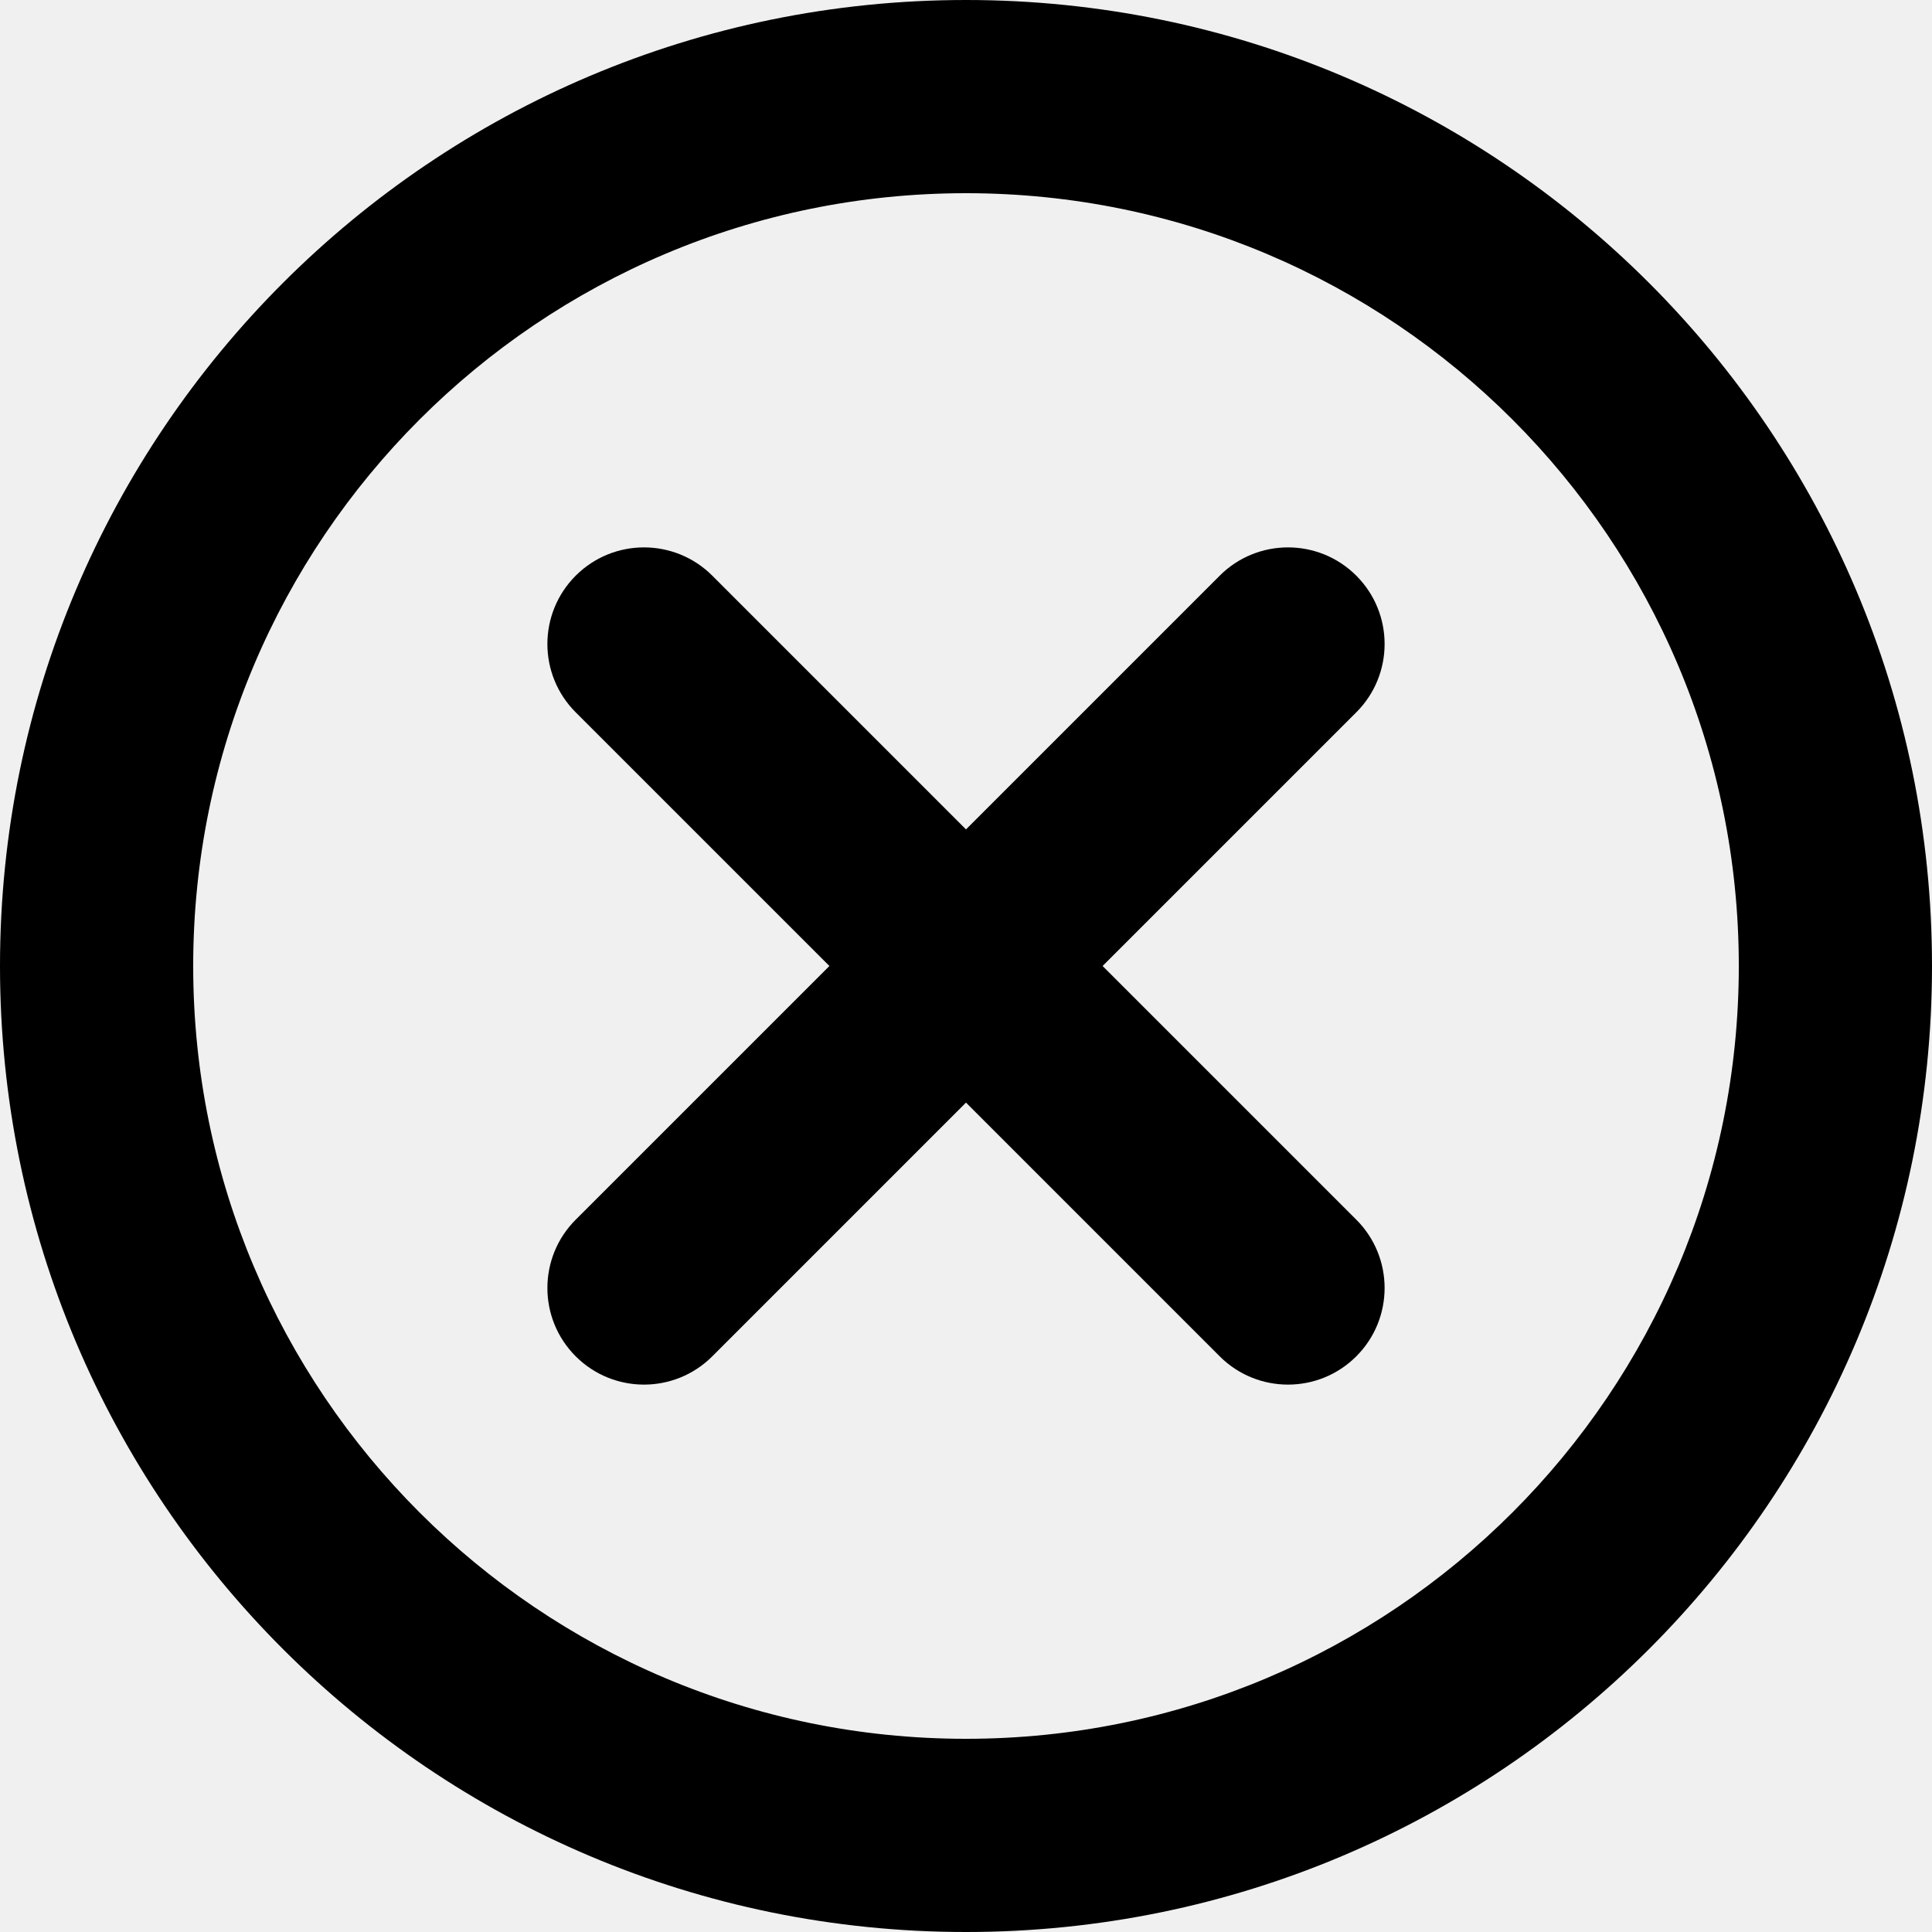
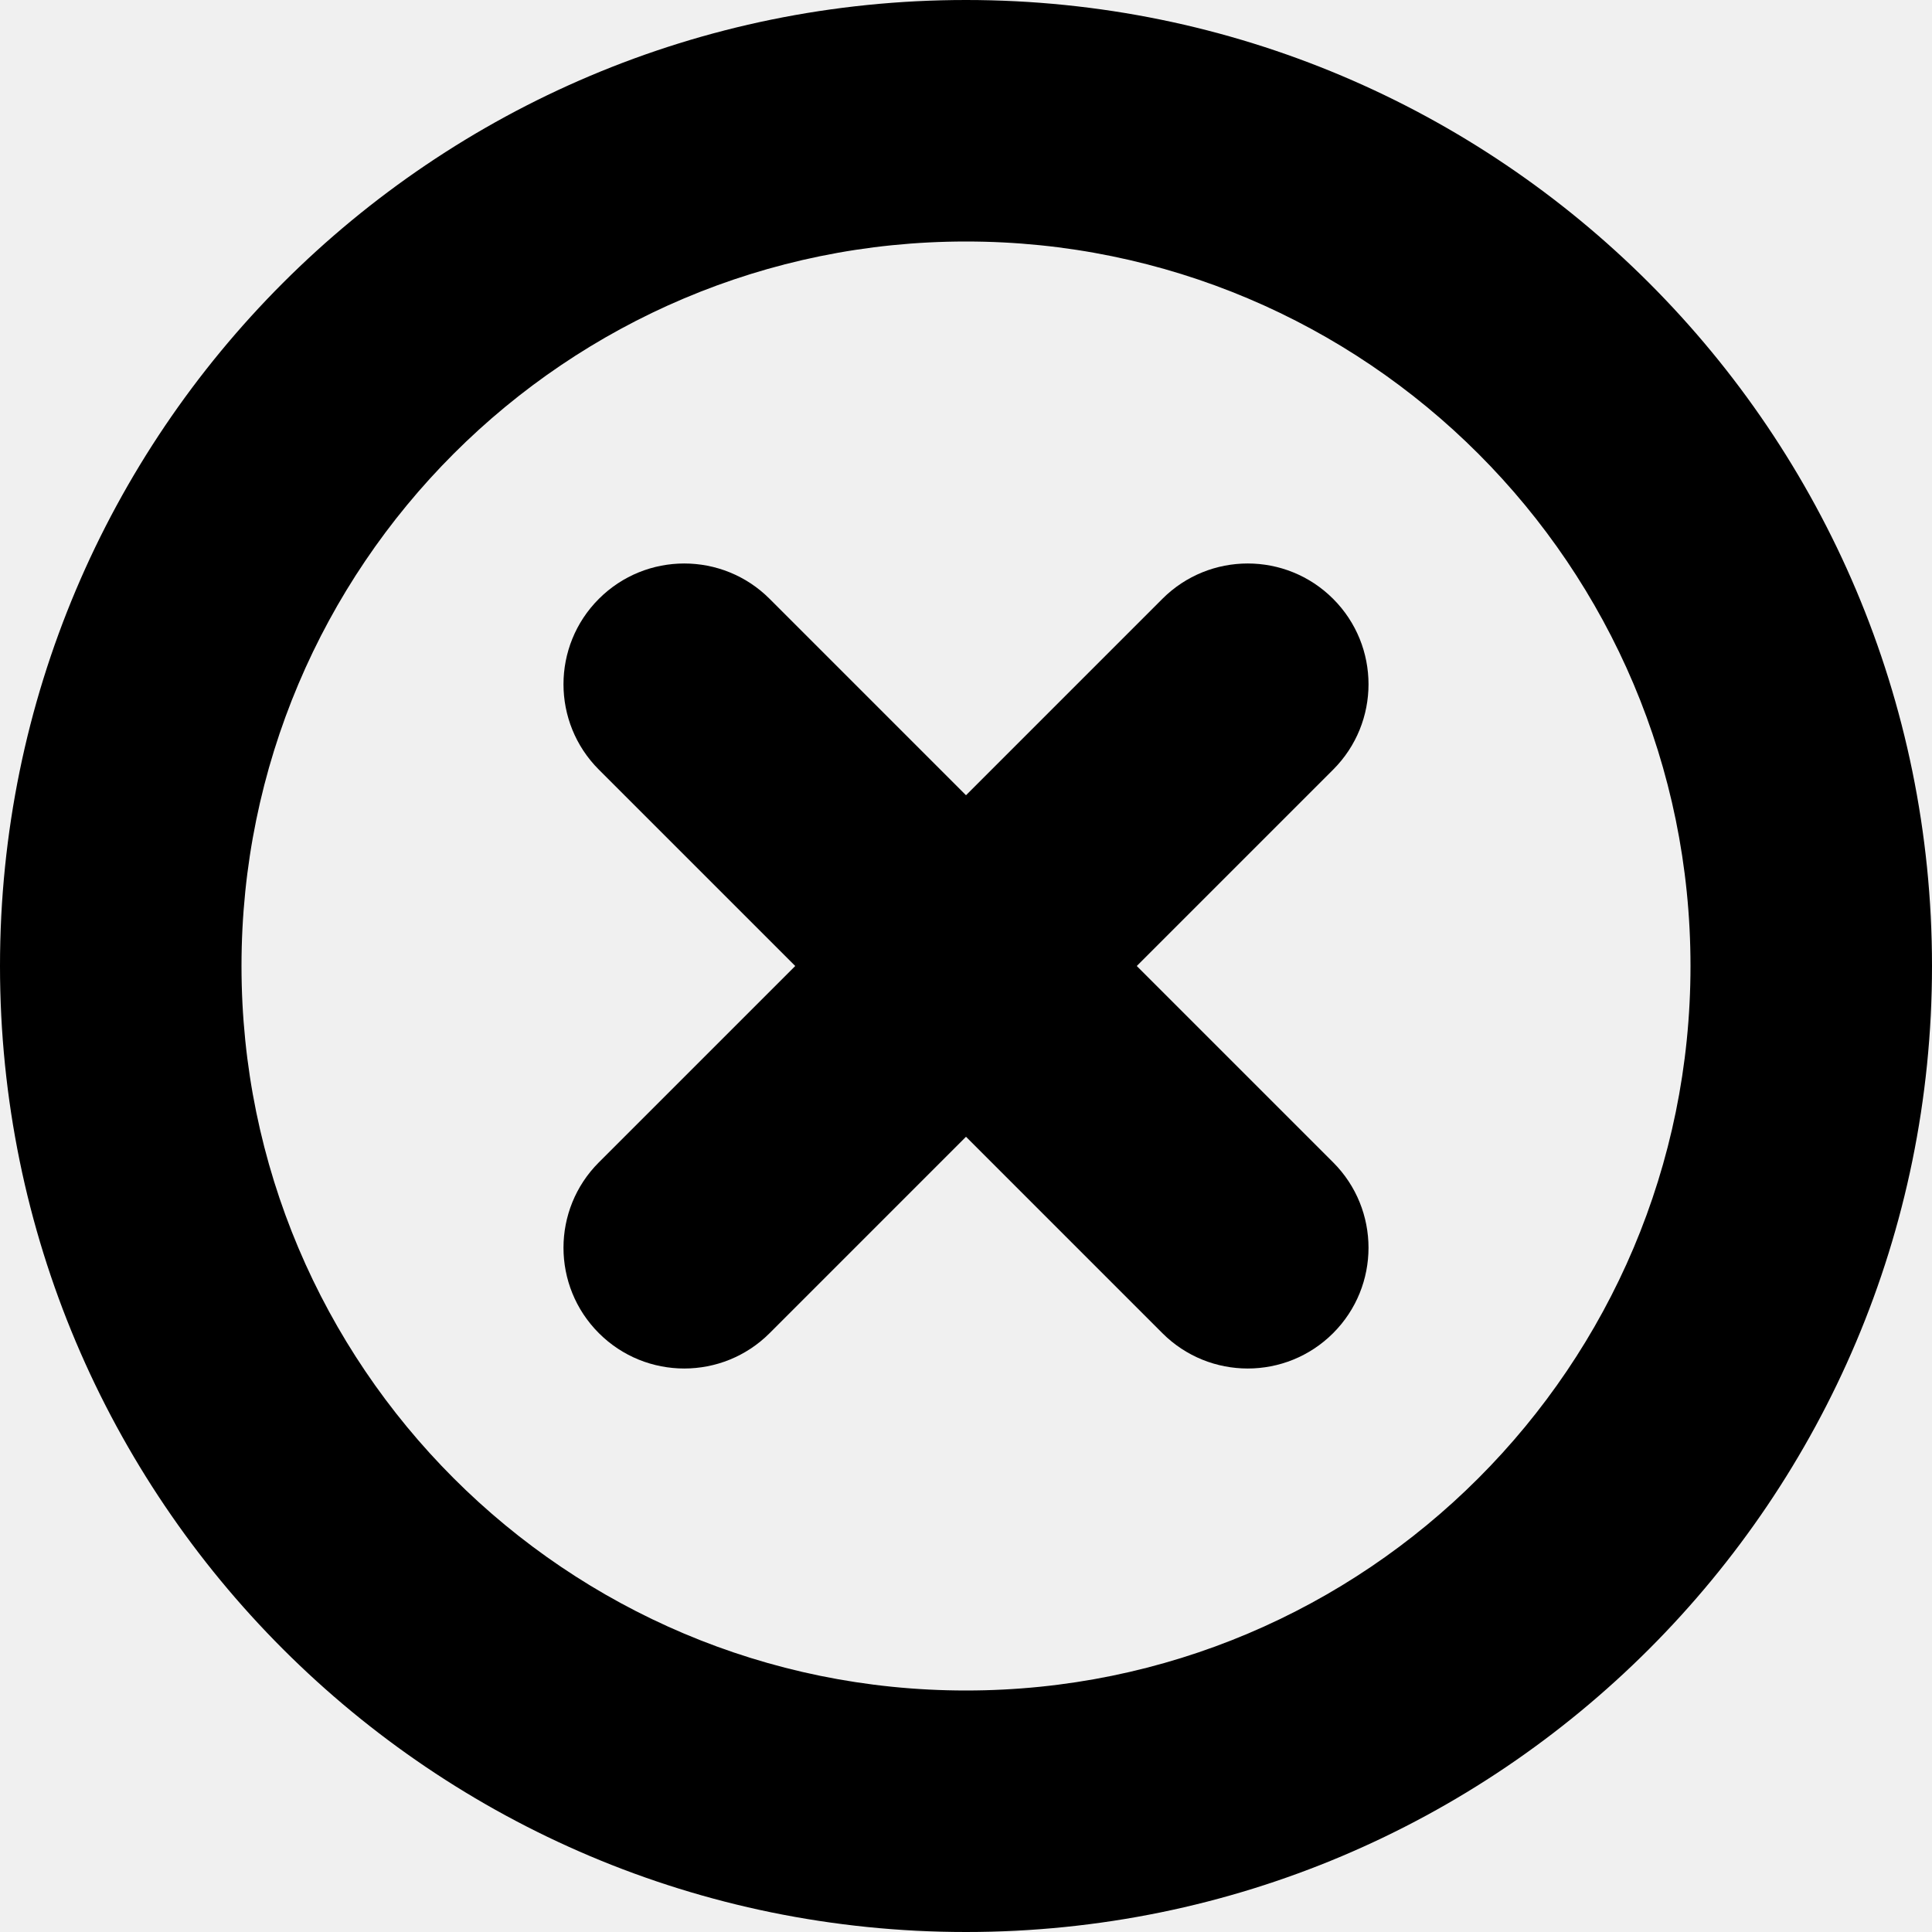
- <svg xmlns="http://www.w3.org/2000/svg" fill="currentColor" viewBox="0 0 120 120">
+ <svg xmlns="http://www.w3.org/2000/svg" fill="currentColor" viewBox="0 0 96 96">
  <g clip-path="url(#a)">
-     <path fill="#000" fill-rule="evenodd" d="M60 108c26.51 0 48-21.49 48-48S86.51 12 60 12 12 33.49 12 60s21.49 48 48 48Zm0 12c33.137 0 60-26.863 60-60S93.137 0 60 0 0 26.863 0 60s26.863 60 60 60Zm24.243-84.243a6 6 0 0 1 0 8.486L68.485 60l15.758 15.757a6 6 0 1 1-8.486 8.486L60 68.485 44.243 84.243a6 6 0 1 1-8.486-8.486L51.515 60 35.757 44.243a6 6 0 1 1 8.486-8.486L60 51.515l15.757-15.758a6 6 0 0 1 8.486 0Z" clip-rule="evenodd" />
+     <path fill="#000" d="M66.243 29.757a6 6 0 0 1 0 8.486L56.485 48l9.758 9.757a6 6 0 1 1-8.486 8.486L48 56.485l-9.757 9.758a6 6 0 1 1-8.486-8.486L39.515 48l-9.758-9.757a6 6 0 1 1 8.486-8.486L48 39.515l9.757-9.758a6 6 0 0 1 8.486 0Z" />
+     <path fill="#000" fill-rule="evenodd" d="M48 96c26.51 0 48-21.49 48-48S74.51 0 48 0 0 21.49 0 48s21.49 48 48 48Zm0-12c19.882 0 36-16.118 36-36S67.882 12 48 12 12 28.118 12 48s16.118 36 36 36Z" clip-rule="evenodd" />
  </g>
  <defs>
    <clipPath id="a">
-       <rect width="120" height="120" fill="#fff" />
+       <rect width="96" height="96" fill="#fff" />
    </clipPath>
  </defs>
</svg>
